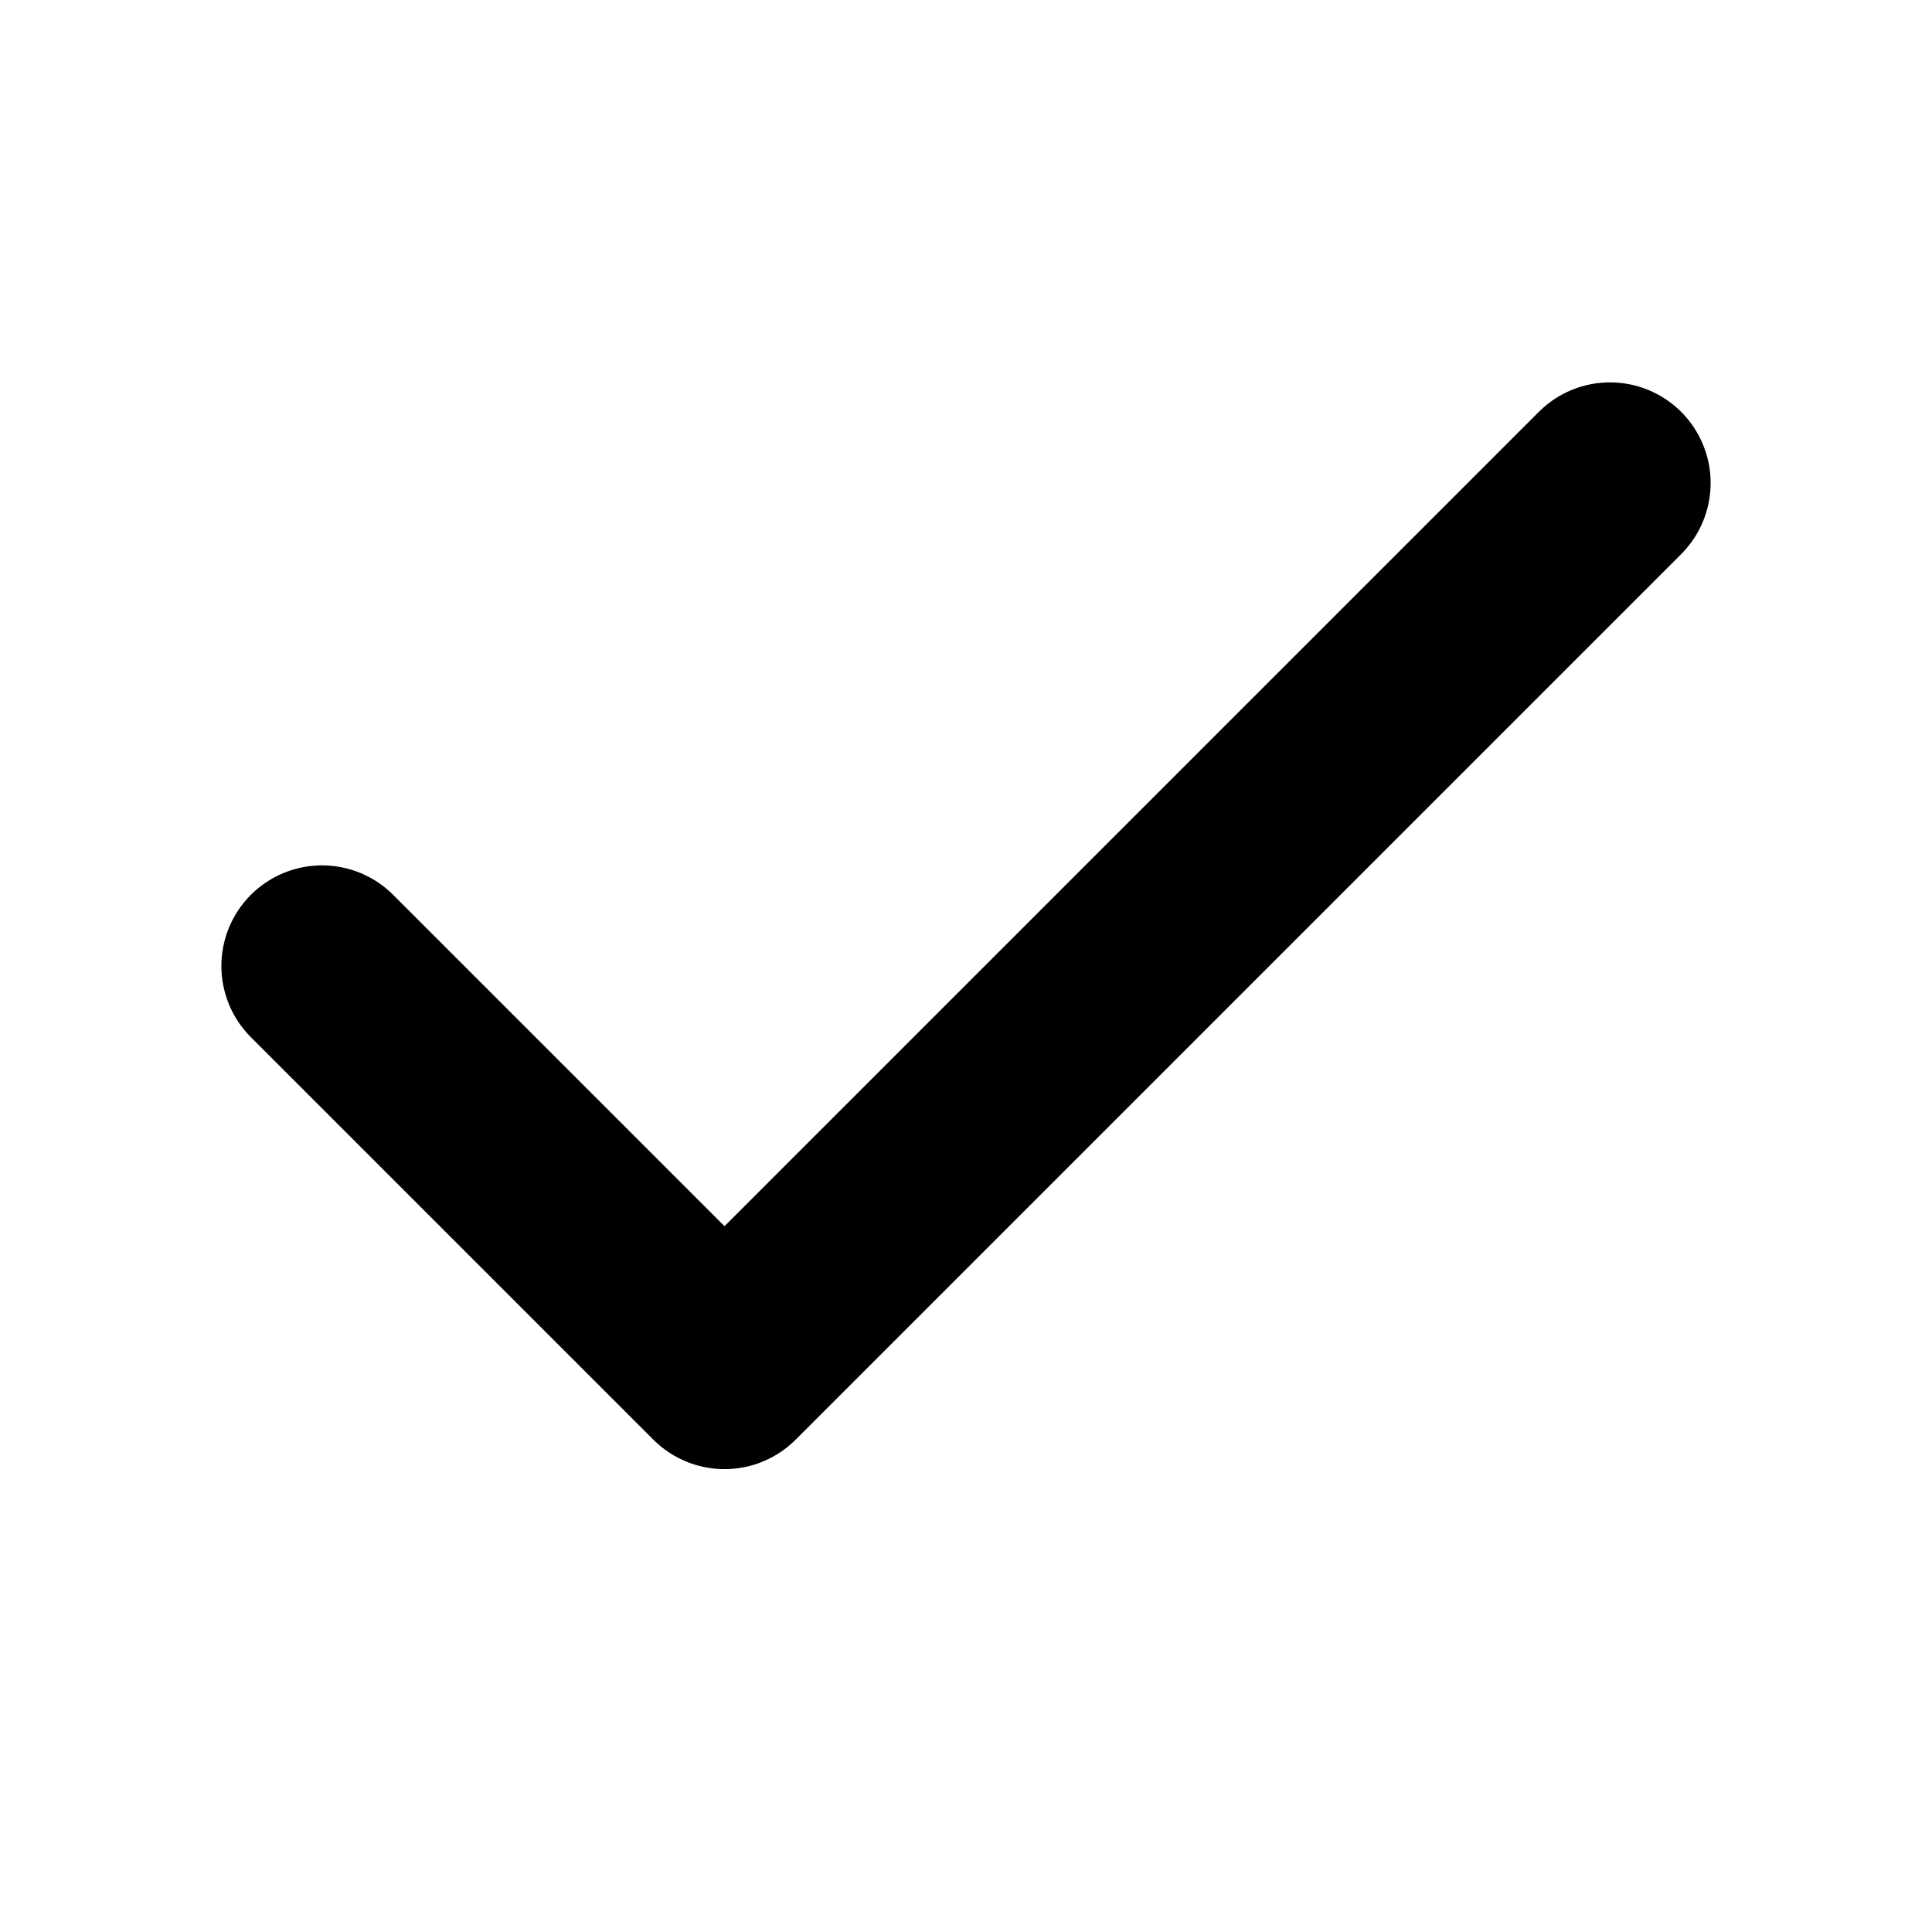
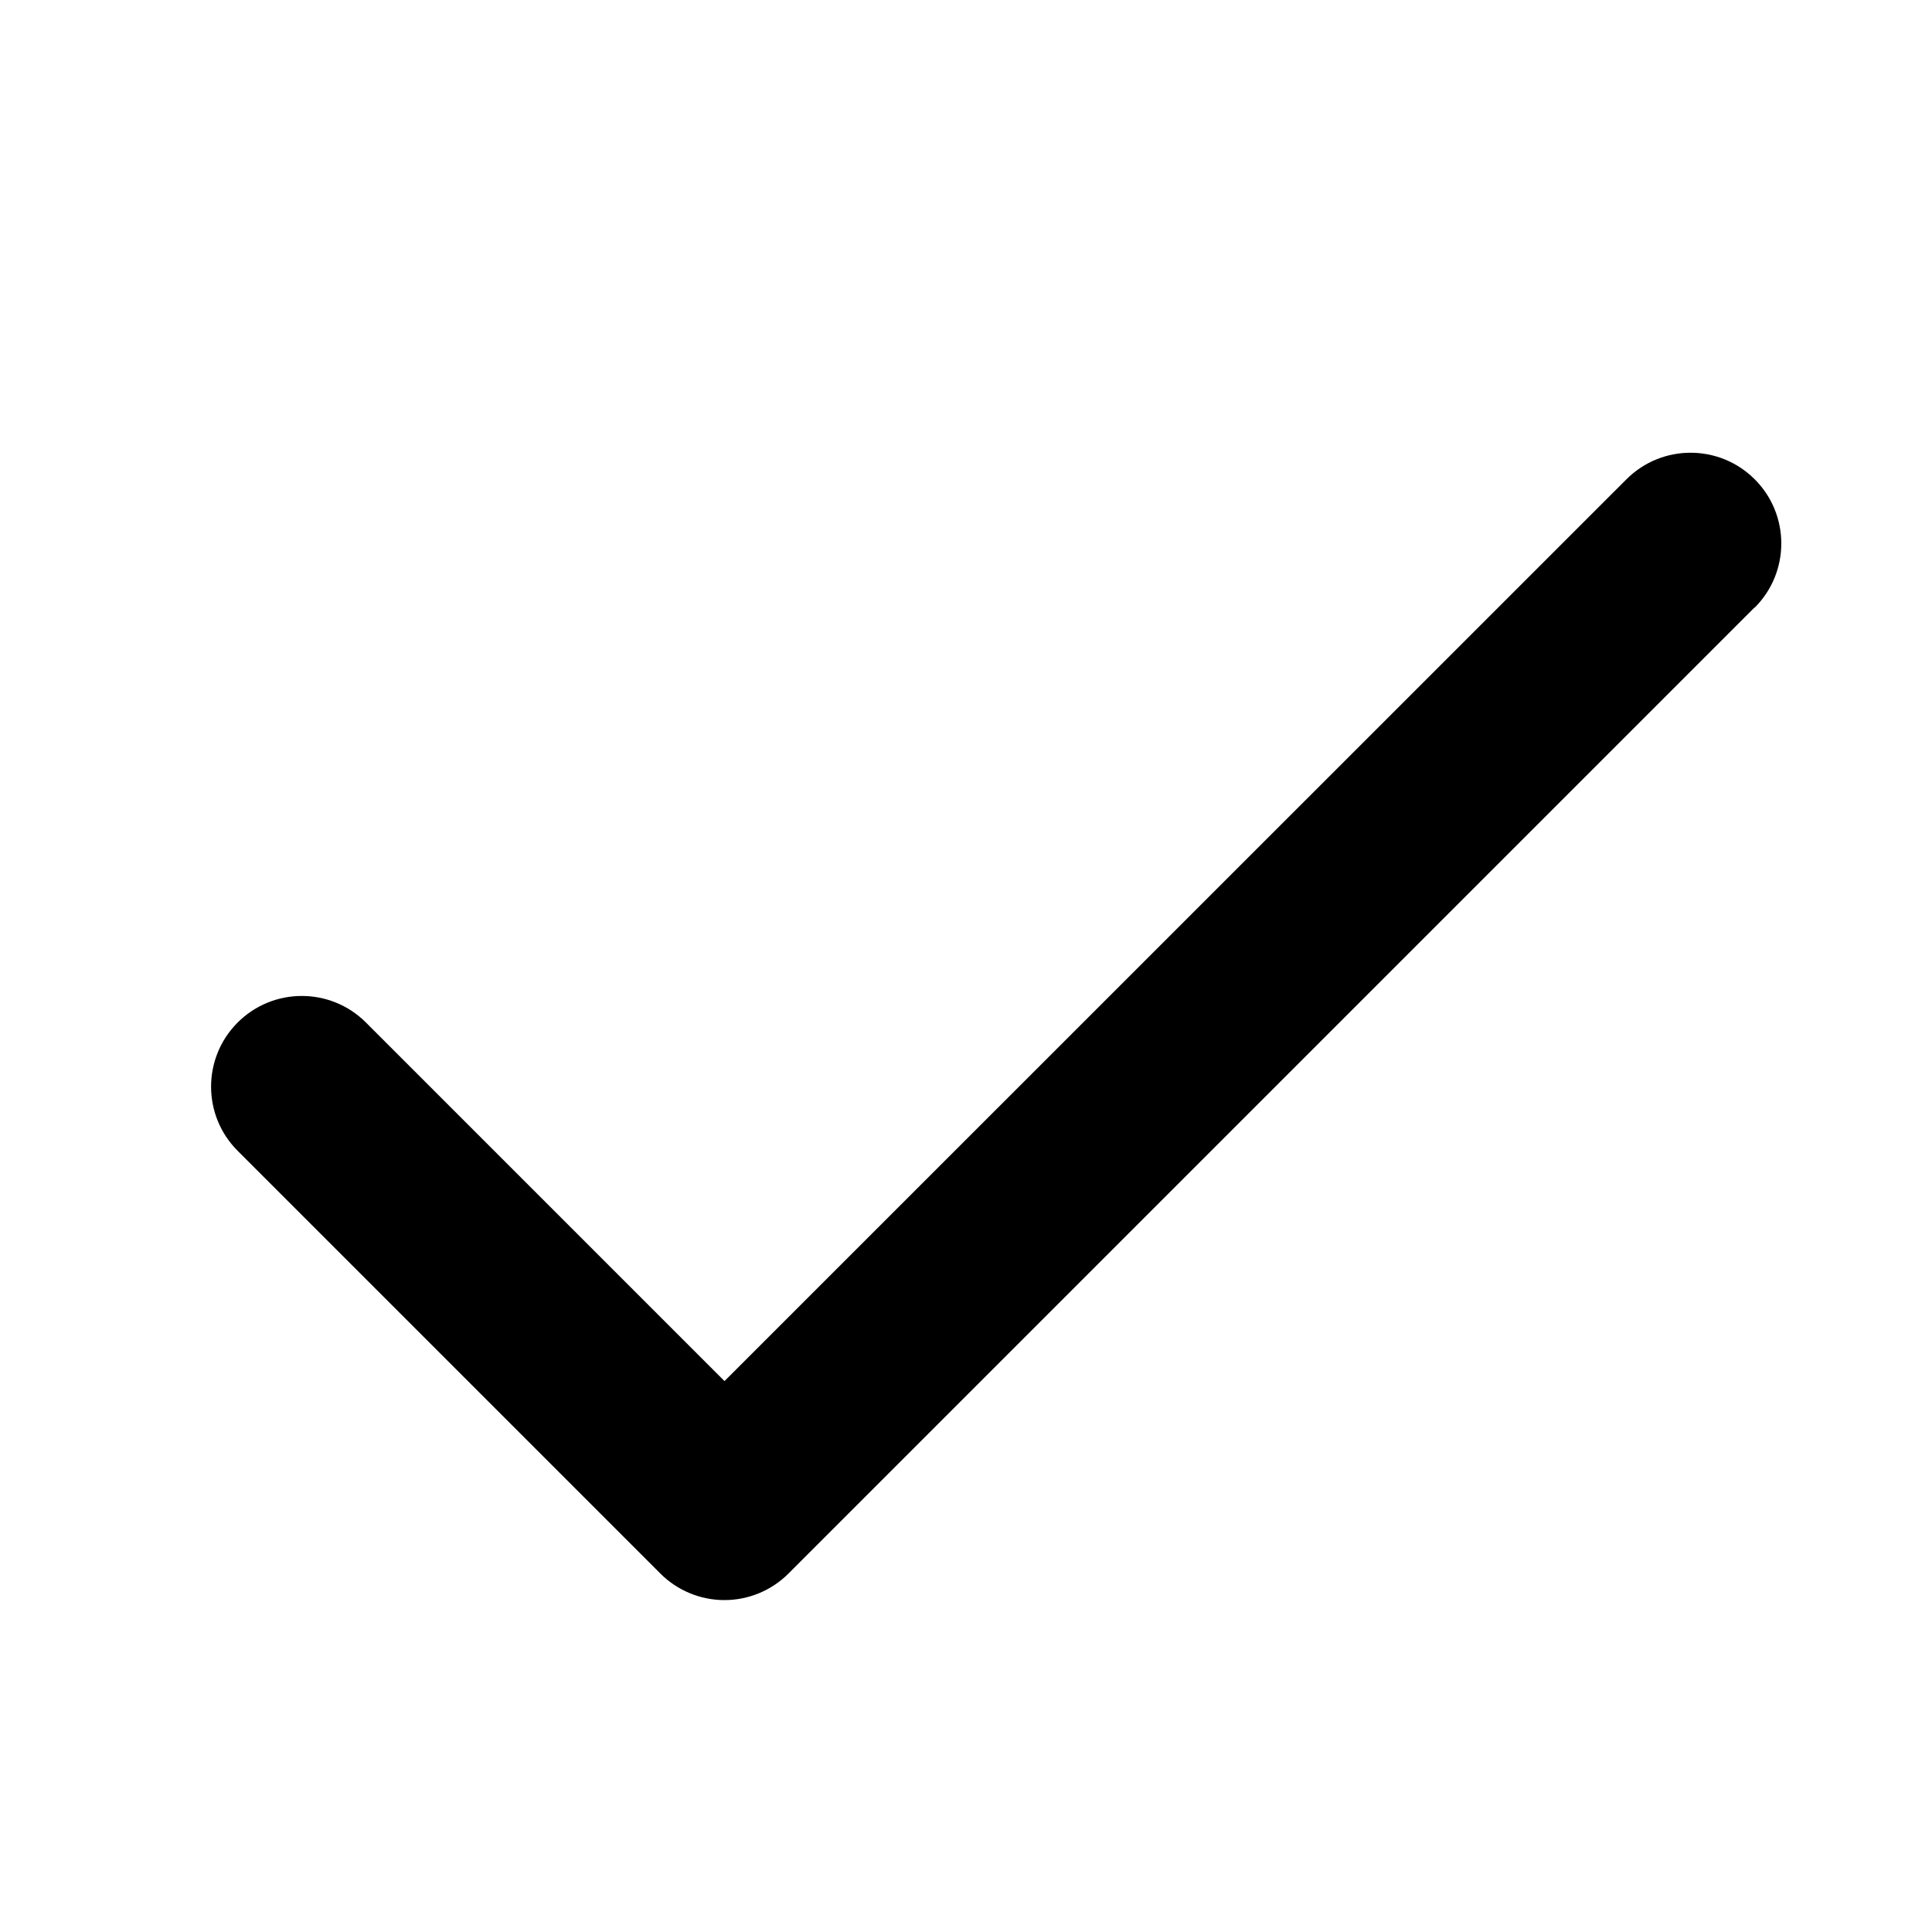
- <svg xmlns="http://www.w3.org/2000/svg" width="24" height="24" viewBox="0 0 24 24" fill="none" stroke="currentColor" stroke-width="2.5" stroke-linecap="round" stroke-linejoin="round">
-   <path d="M20 6 9 17l-5-5" />
+ <svg xmlns="http://www.w3.org/2000/svg" viewBox="0 0 256 256" fill="currentColor">
+   <path d="M232.49,80.49l-128,128a12,12,0,0,1-17,0l-56-56a12,12,0,1,1,17-17L96,183,215.51,63.51a12,12,0,0,1,17,17Z" />
</svg>
